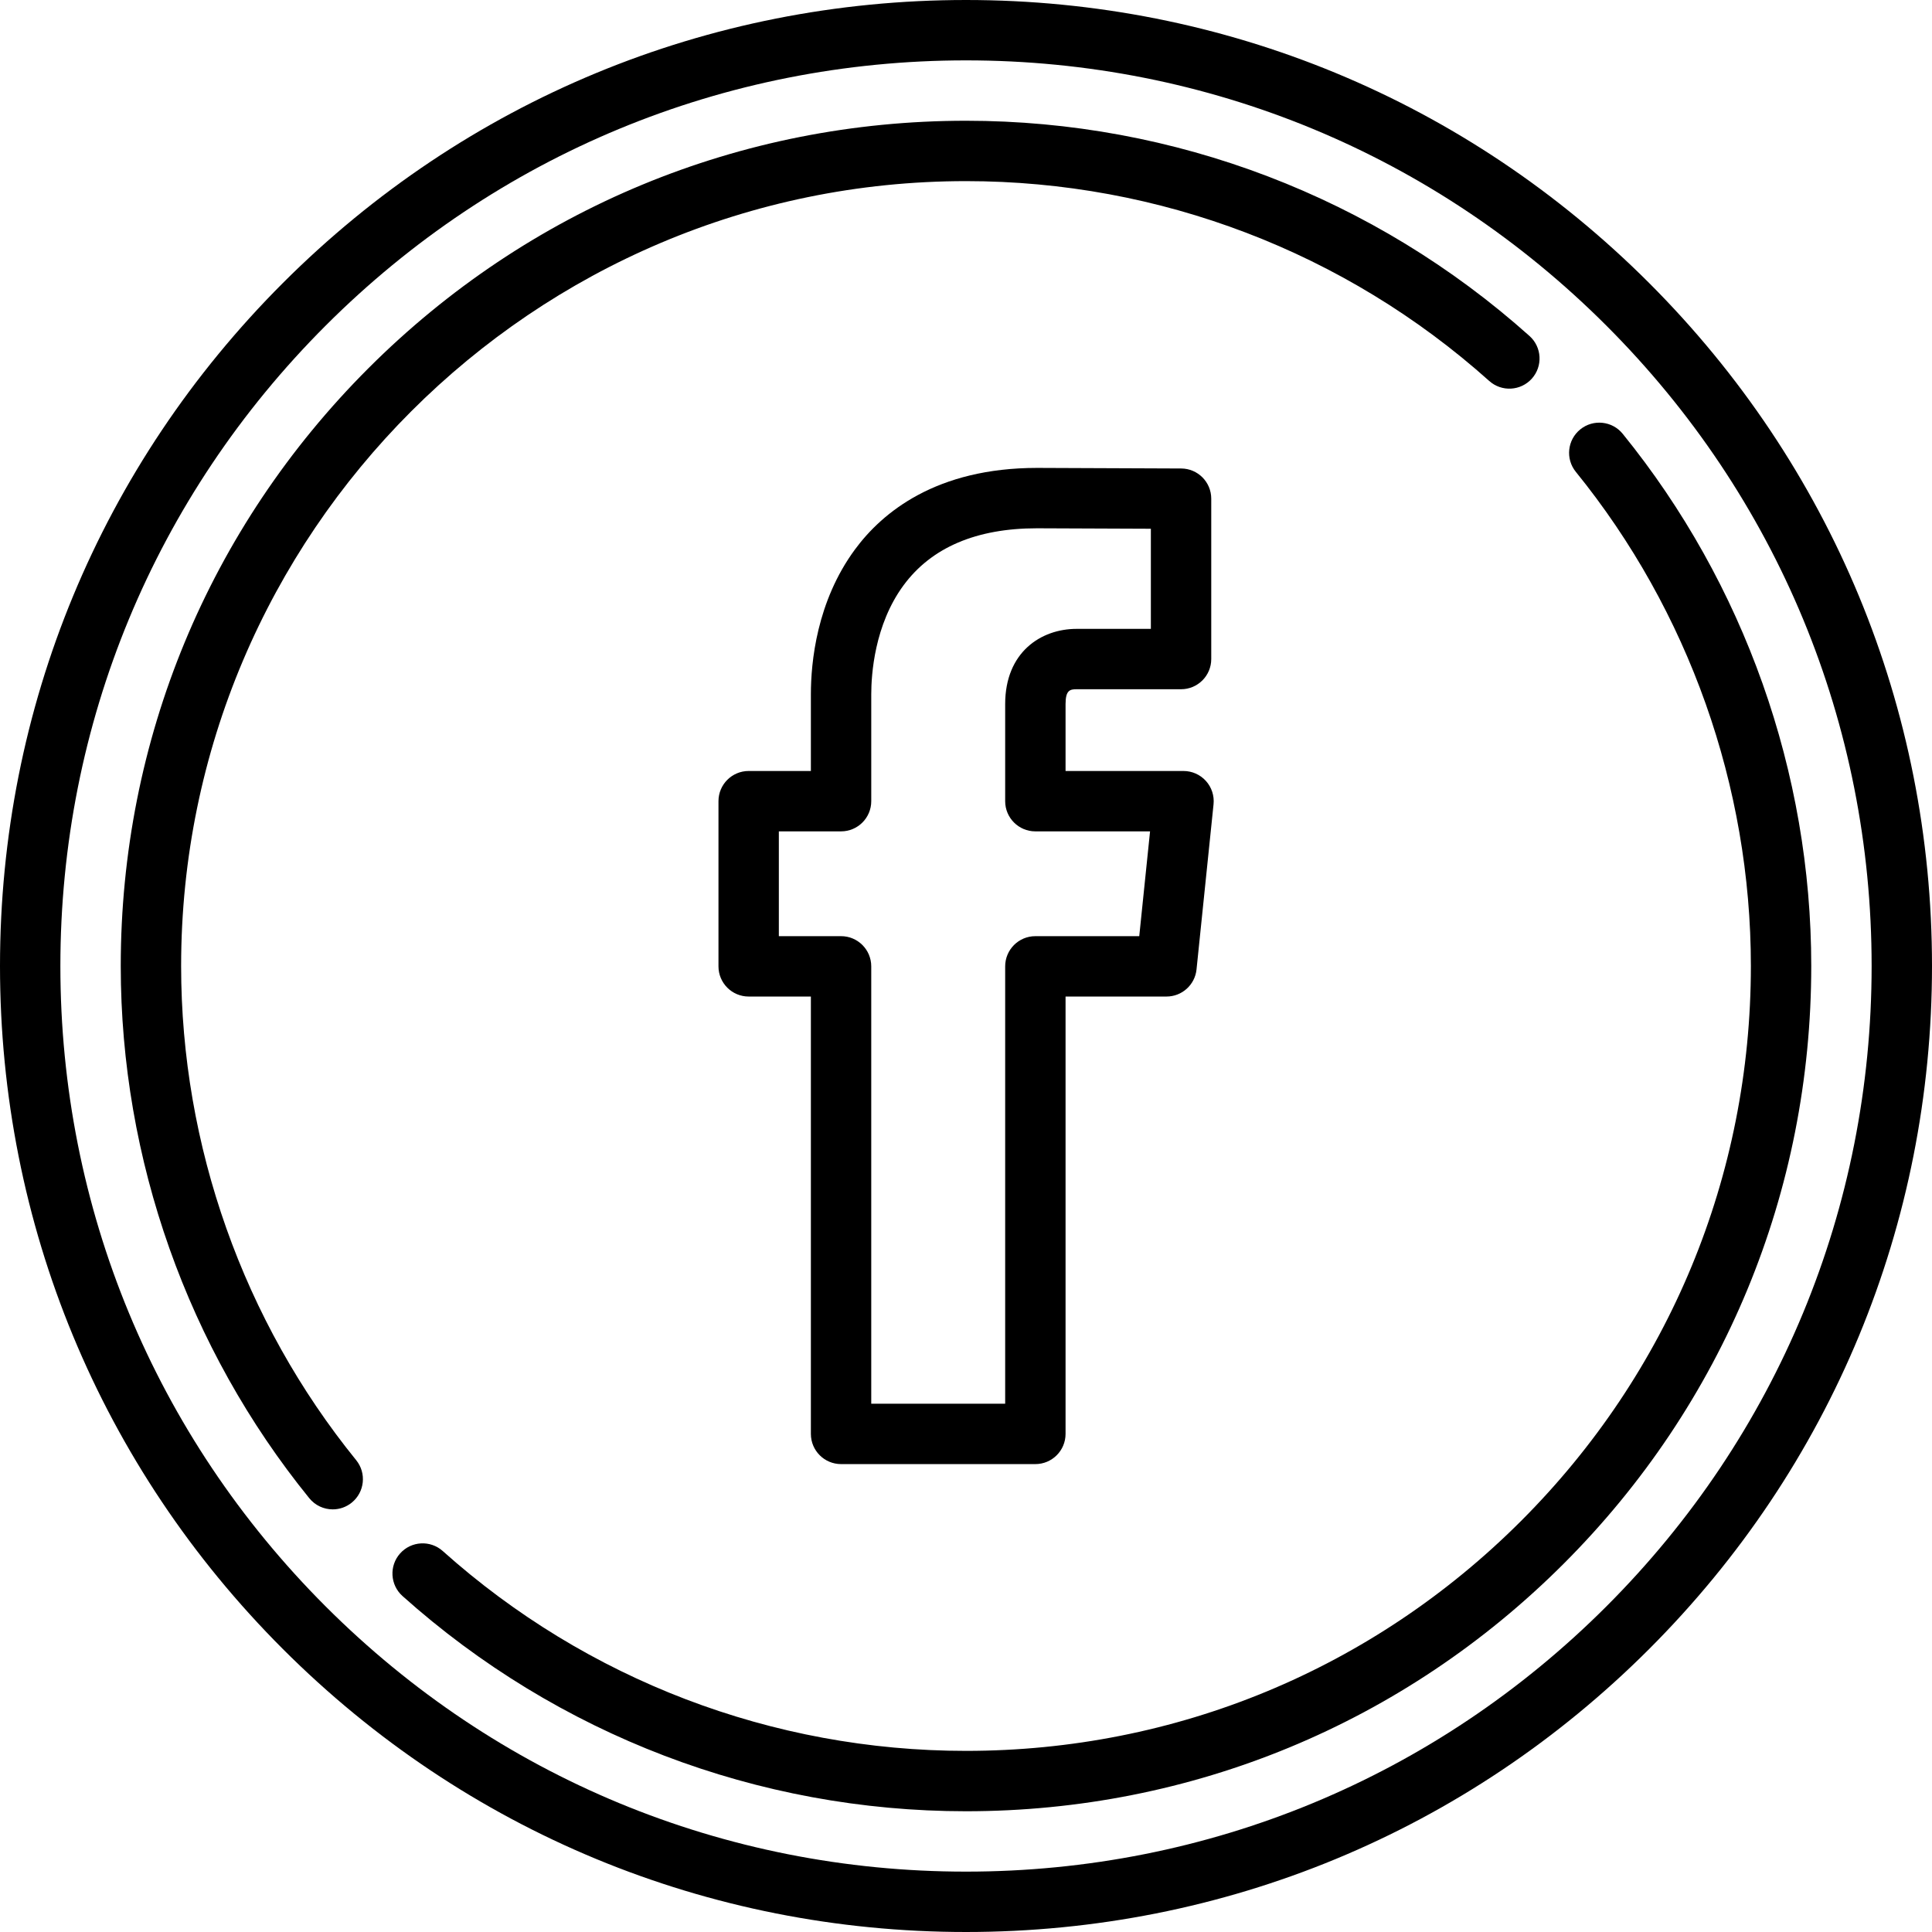
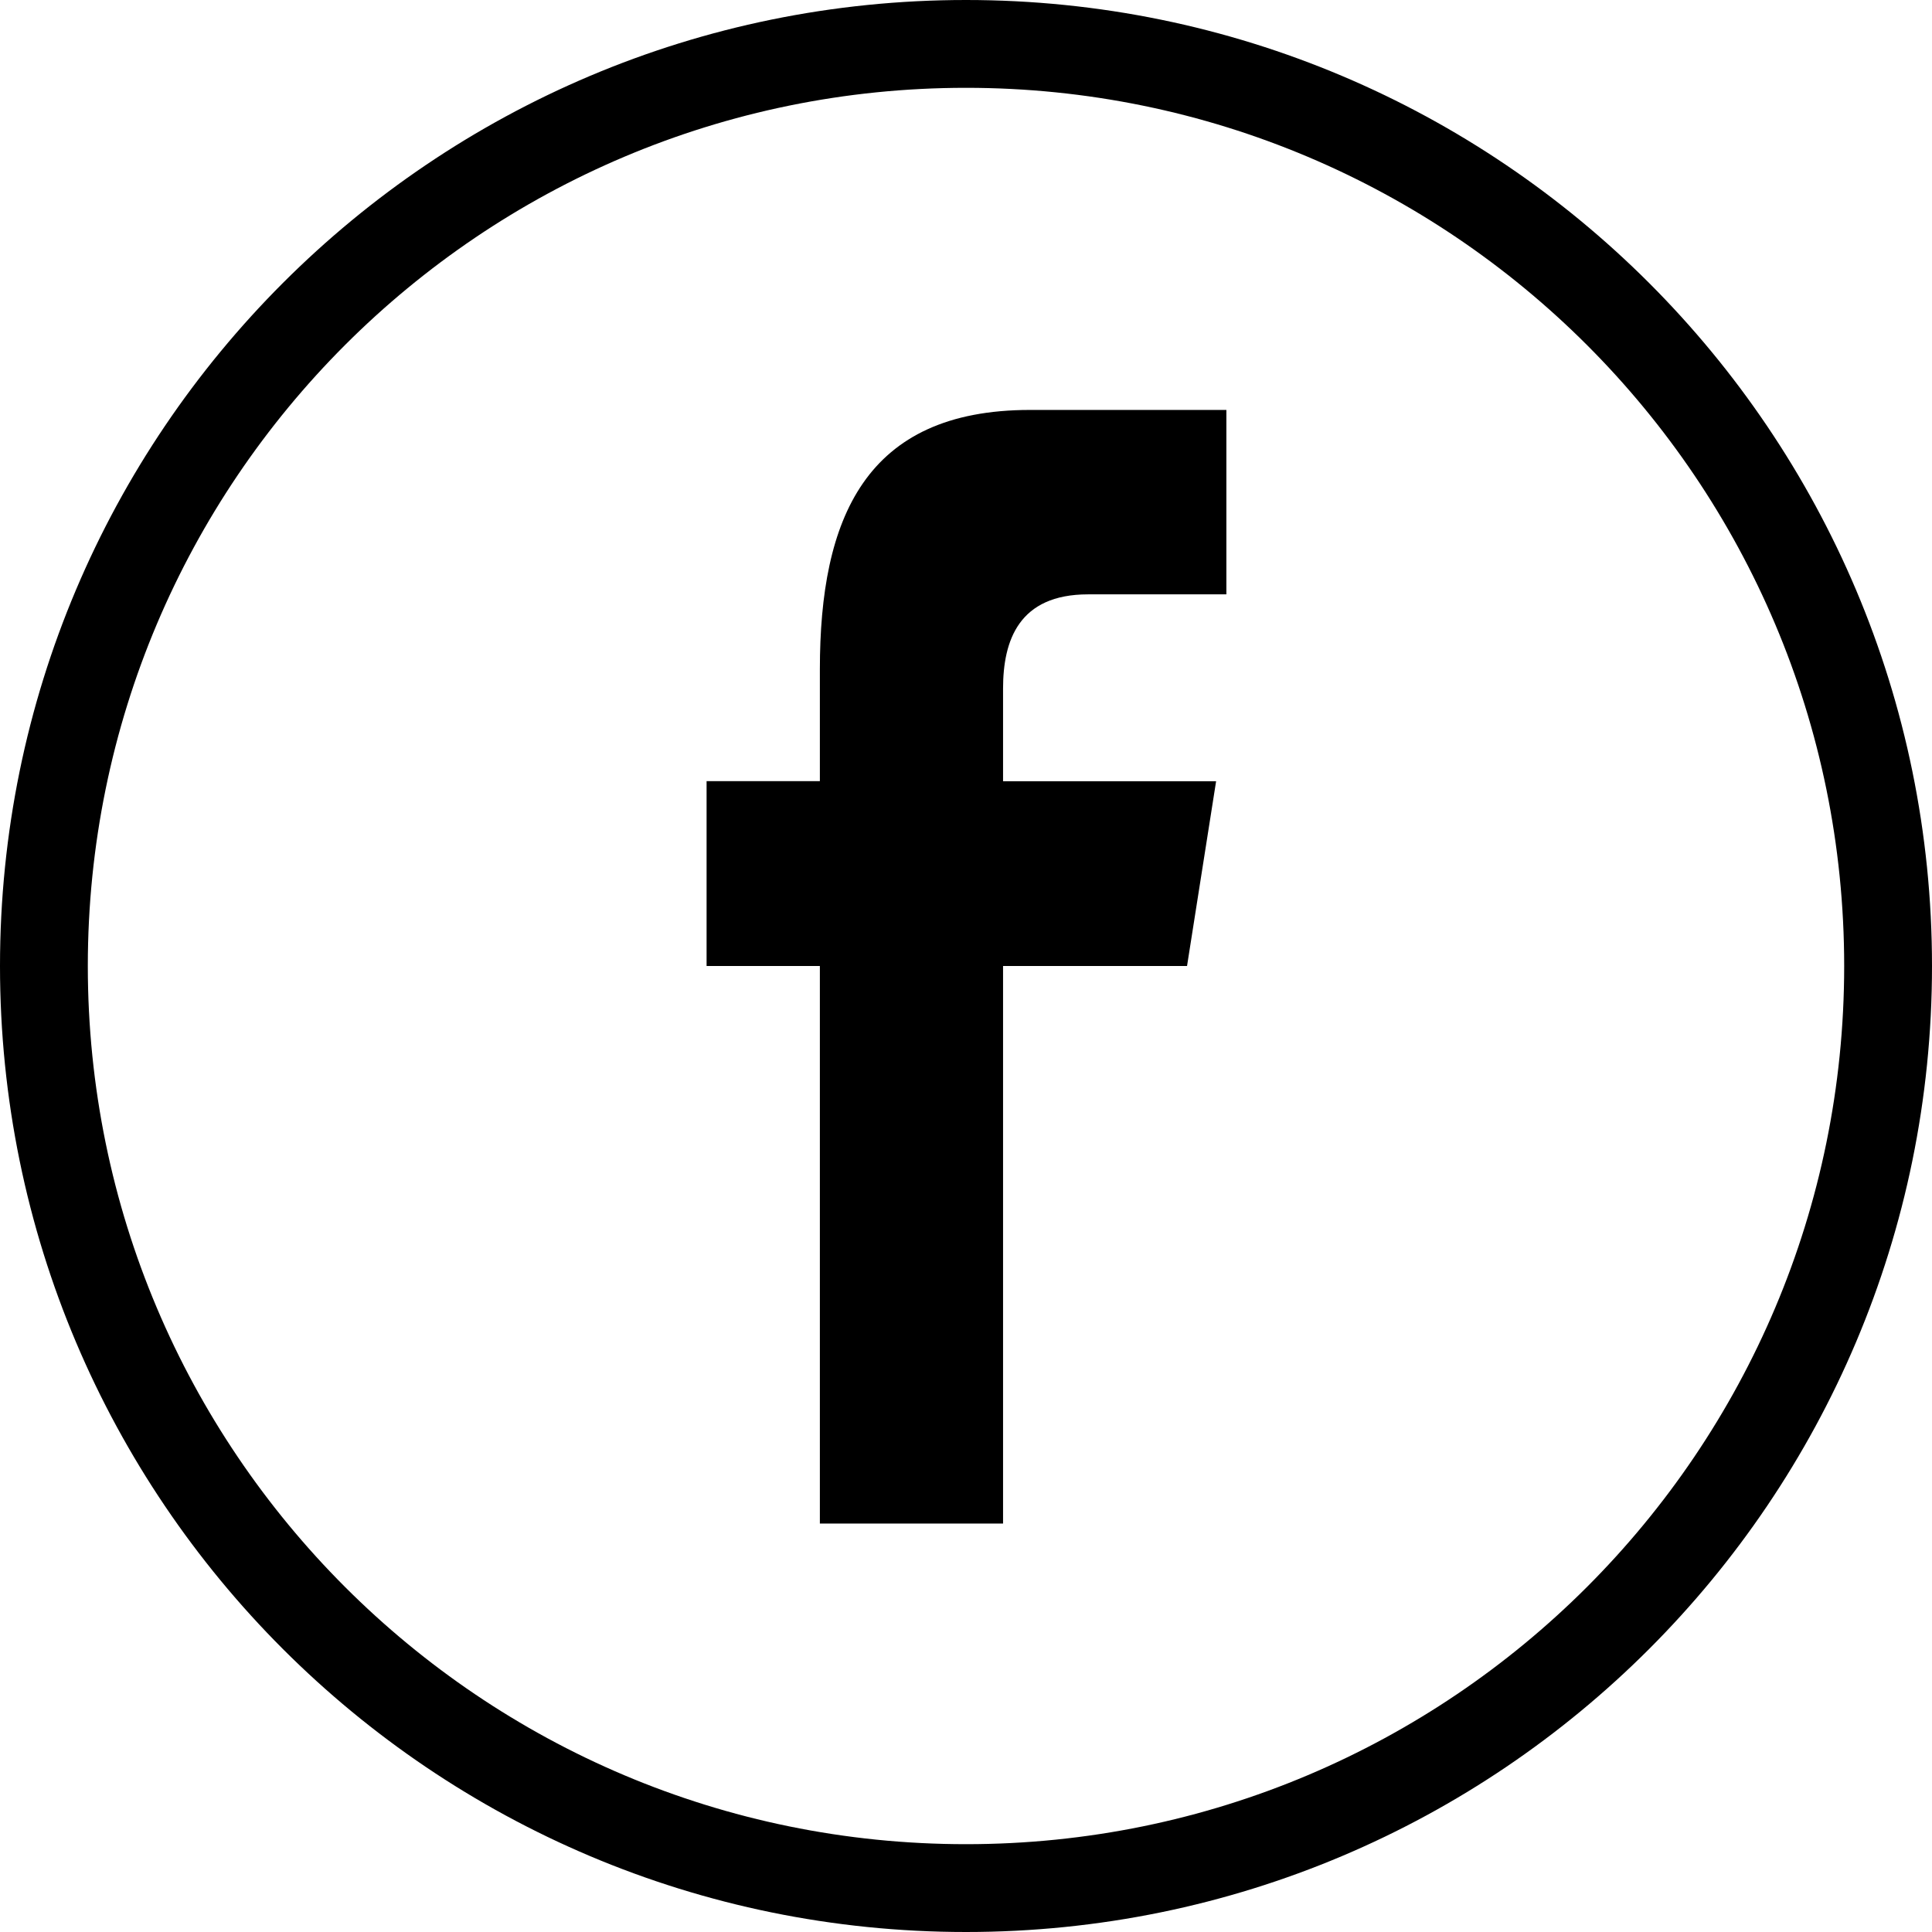
- <svg xmlns="http://www.w3.org/2000/svg" version="1.1" id="Capa_1" x="0px" y="0px" viewBox="0 0 512 512" style="enable-background:new 0 0 512 512;" xml:space="preserve">
+ <svg xmlns="http://www.w3.org/2000/svg" version="1.1" id="Capa_1" x="0px" y="0px" width="612px" height="612px" viewBox="0 0 612 612" style="enable-background:new 0 0 612 612;" xml:space="preserve">
  <g>
-     <path d="M222.892,388h51.491c4.418,0,8-3.582,8-8V264.093h26.751c4.101,0,7.538-3.101,7.958-7.18l4.51-43.772   c0.232-2.252-0.501-4.498-2.019-6.179c-1.517-1.682-3.675-2.641-5.939-2.641h-31.261v-17.73c0-3.662,1.159-3.936,2.928-3.936   h27.682c4.418,0,8-3.582,8-8v-42.5c0-4.406-3.562-7.982-7.968-8L274.848,124c-26.752,0-41.029,11.77-48.295,21.643   c-10.146,13.787-11.661,29.941-11.661,38.343v20.334h-16.489c-4.418,0-8,3.582-8,8v43.772c0,4.418,3.582,8,8,8h16.489V380   C214.892,384.418,218.473,388,222.892,388z M206.402,248.093v-27.772h16.489c4.418,0,8-3.582,8-8v-28.334   c0-5.185,0.833-18.376,8.547-28.86c7.386-10.037,19.3-15.126,35.376-15.126l30.177,0.122v26.533h-19.682   c-9.421,0-18.928,6.164-18.928,19.936v25.73c0,4.418,3.582,8,8,8h30.395l-2.862,27.772h-27.533c-4.418,0-8,3.582-8,8V372h-35.491   V256.093c0-4.418-3.582-8-8-8H206.402z" />
-     <path d="M437.022,74.984C388.67,26.63,324.381,0,256,0C187.624,0,123.338,26.63,74.984,74.984S0,187.624,0,256   c0,68.388,26.63,132.678,74.984,181.028C123.335,485.375,187.621,512,256,512c68.385,0,132.673-26.625,181.021-74.972   C485.372,388.679,512,324.389,512,256C512,187.622,485.372,123.336,437.022,74.984z M425.708,425.714   C380.381,471.039,320.111,496,256,496c-64.106,0-124.374-24.961-169.703-70.286C40.965,380.386,16,320.113,16,256   c0-64.102,24.965-124.37,70.297-169.702C131.63,40.965,191.898,16,256,16c64.108,0,124.378,24.965,169.708,70.297   C471.037,131.628,496,191.896,496,256C496,320.115,471.037,380.387,425.708,425.714z" />
-     <path d="M430.038,114.969c-2.784-3.432-7.821-3.957-11.253-1.172c-3.431,2.784-3.956,7.822-1.172,11.252   C447.526,161.919,464,208.425,464,256c0,55.567-21.635,107.803-60.919,147.086C363.797,442.367,311.563,464,256,464   c-51.26,0-100.505-18.807-138.663-52.956c-3.292-2.946-8.35-2.666-11.296,0.626c-2.946,3.292-2.666,8.35,0.626,11.296   C147.763,459.745,200.797,480,256,480c59.837,0,116.089-23.297,158.394-65.601C456.701,372.094,480,315.84,480,256   C480,204.766,462.256,154.681,430.038,114.969z" />
-     <path d="M48,256c0-114.691,93.309-208,208-208c51.26,0,100.504,18.808,138.662,52.959c3.293,2.948,8.351,2.666,11.296-0.625   c2.947-3.292,2.667-8.35-0.625-11.296C364.237,52.256,311.203,32,256,32c-59.829,0-116.079,23.301-158.389,65.611   C55.301,139.92,32,196.171,32,256c0,51.24,17.744,101.328,49.963,141.038c1.581,1.949,3.889,2.96,6.217,2.96   c1.771,0,3.553-0.585,5.036-1.788c3.431-2.784,3.956-7.822,1.172-11.253C64.474,350.088,48,303.58,48,256z" />
+     <g>
+       <path d="M612,306C612,137.004,474.995,0,306,0C137.004,0,0,137.004,0,306c0,168.995,137.004,306,306,306    C474.995,612,612,474.995,612,306z M27.818,306C27.818,152.36,152.36,27.818,306,27.818S584.182,152.36,584.182,306    S459.64,584.182,306,584.182S27.818,459.64,27.818,306z" />
+       <path d="M317.739,482.617V306h58.279l9.208-58.529h-67.487v-29.348c0-15.272,5.007-29.849,26.928-29.849h43.813v-58.418h-62.201    c-52.298,0-66.569,34.438-66.569,82.175v35.413h-35.885V306h35.885v176.617H317.739L317.739,482.617z" />
+     </g>
  </g>
  <g>
</g>
  <g>
</g>
  <g>
</g>
  <g>
</g>
  <g>
</g>
  <g>
</g>
  <g>
</g>
  <g>
</g>
  <g>
</g>
  <g>
</g>
  <g>
</g>
  <g>
</g>
  <g>
</g>
  <g>
</g>
  <g>
</g>
</svg>
